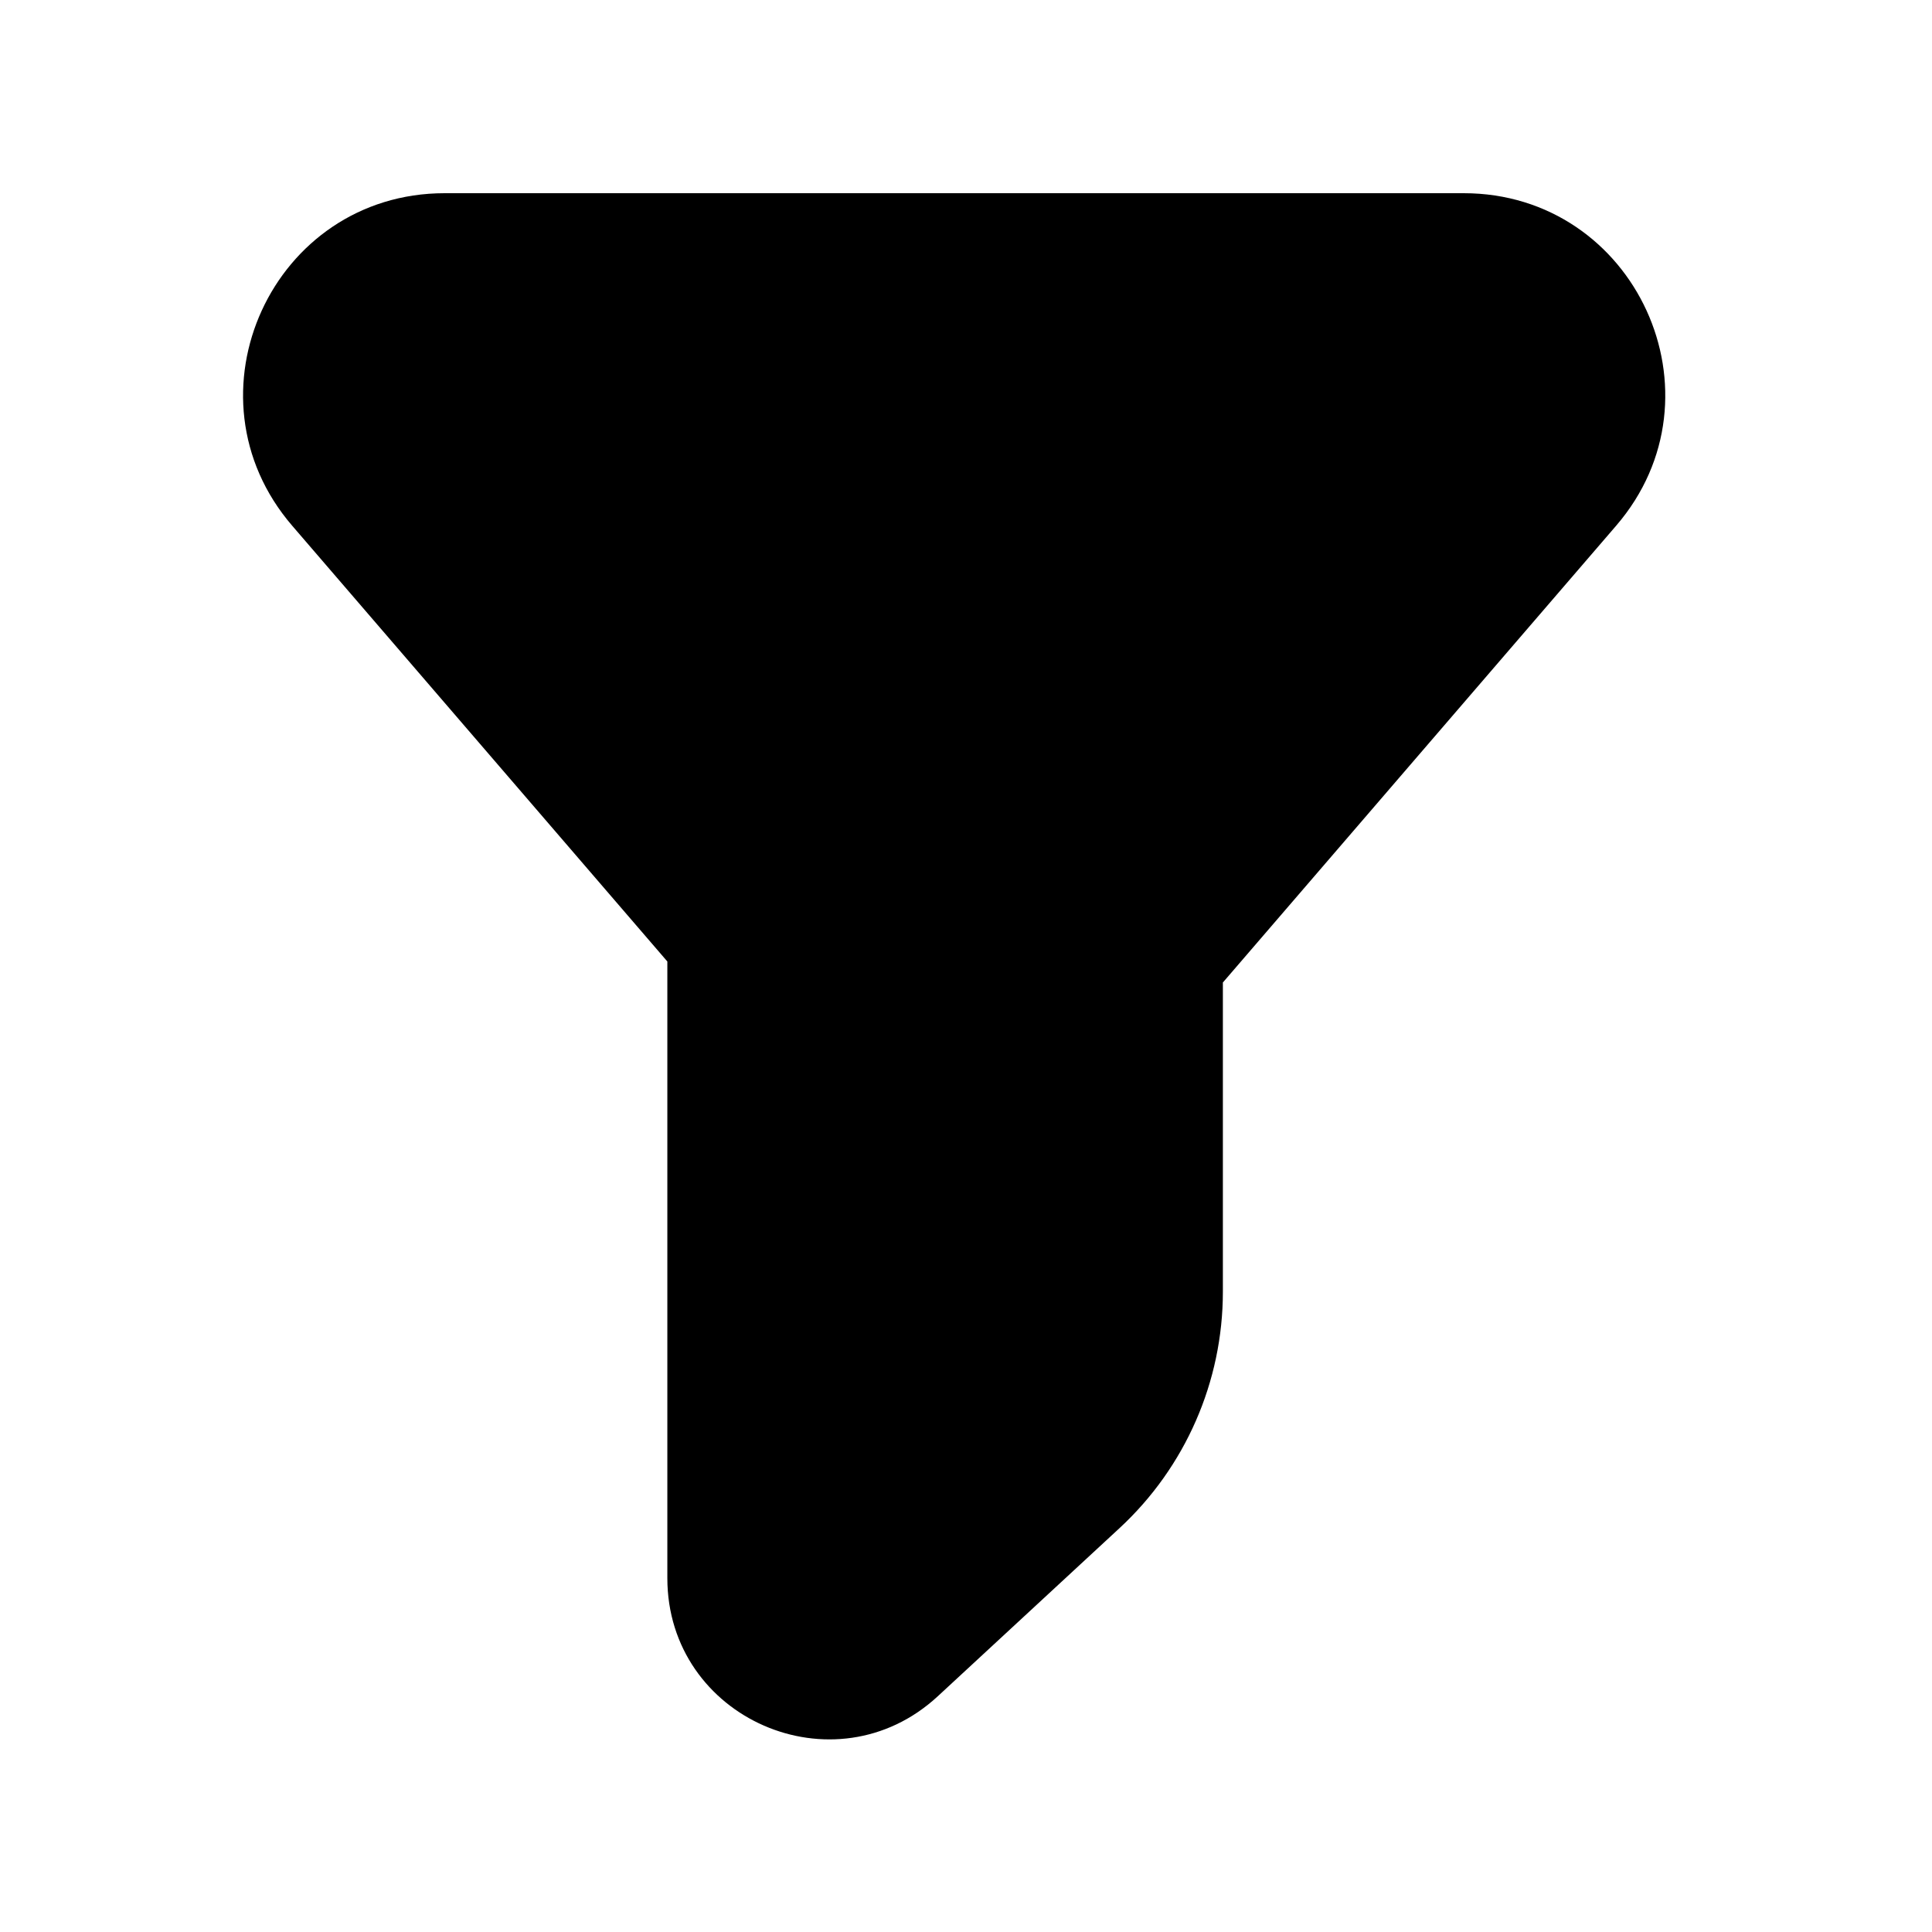
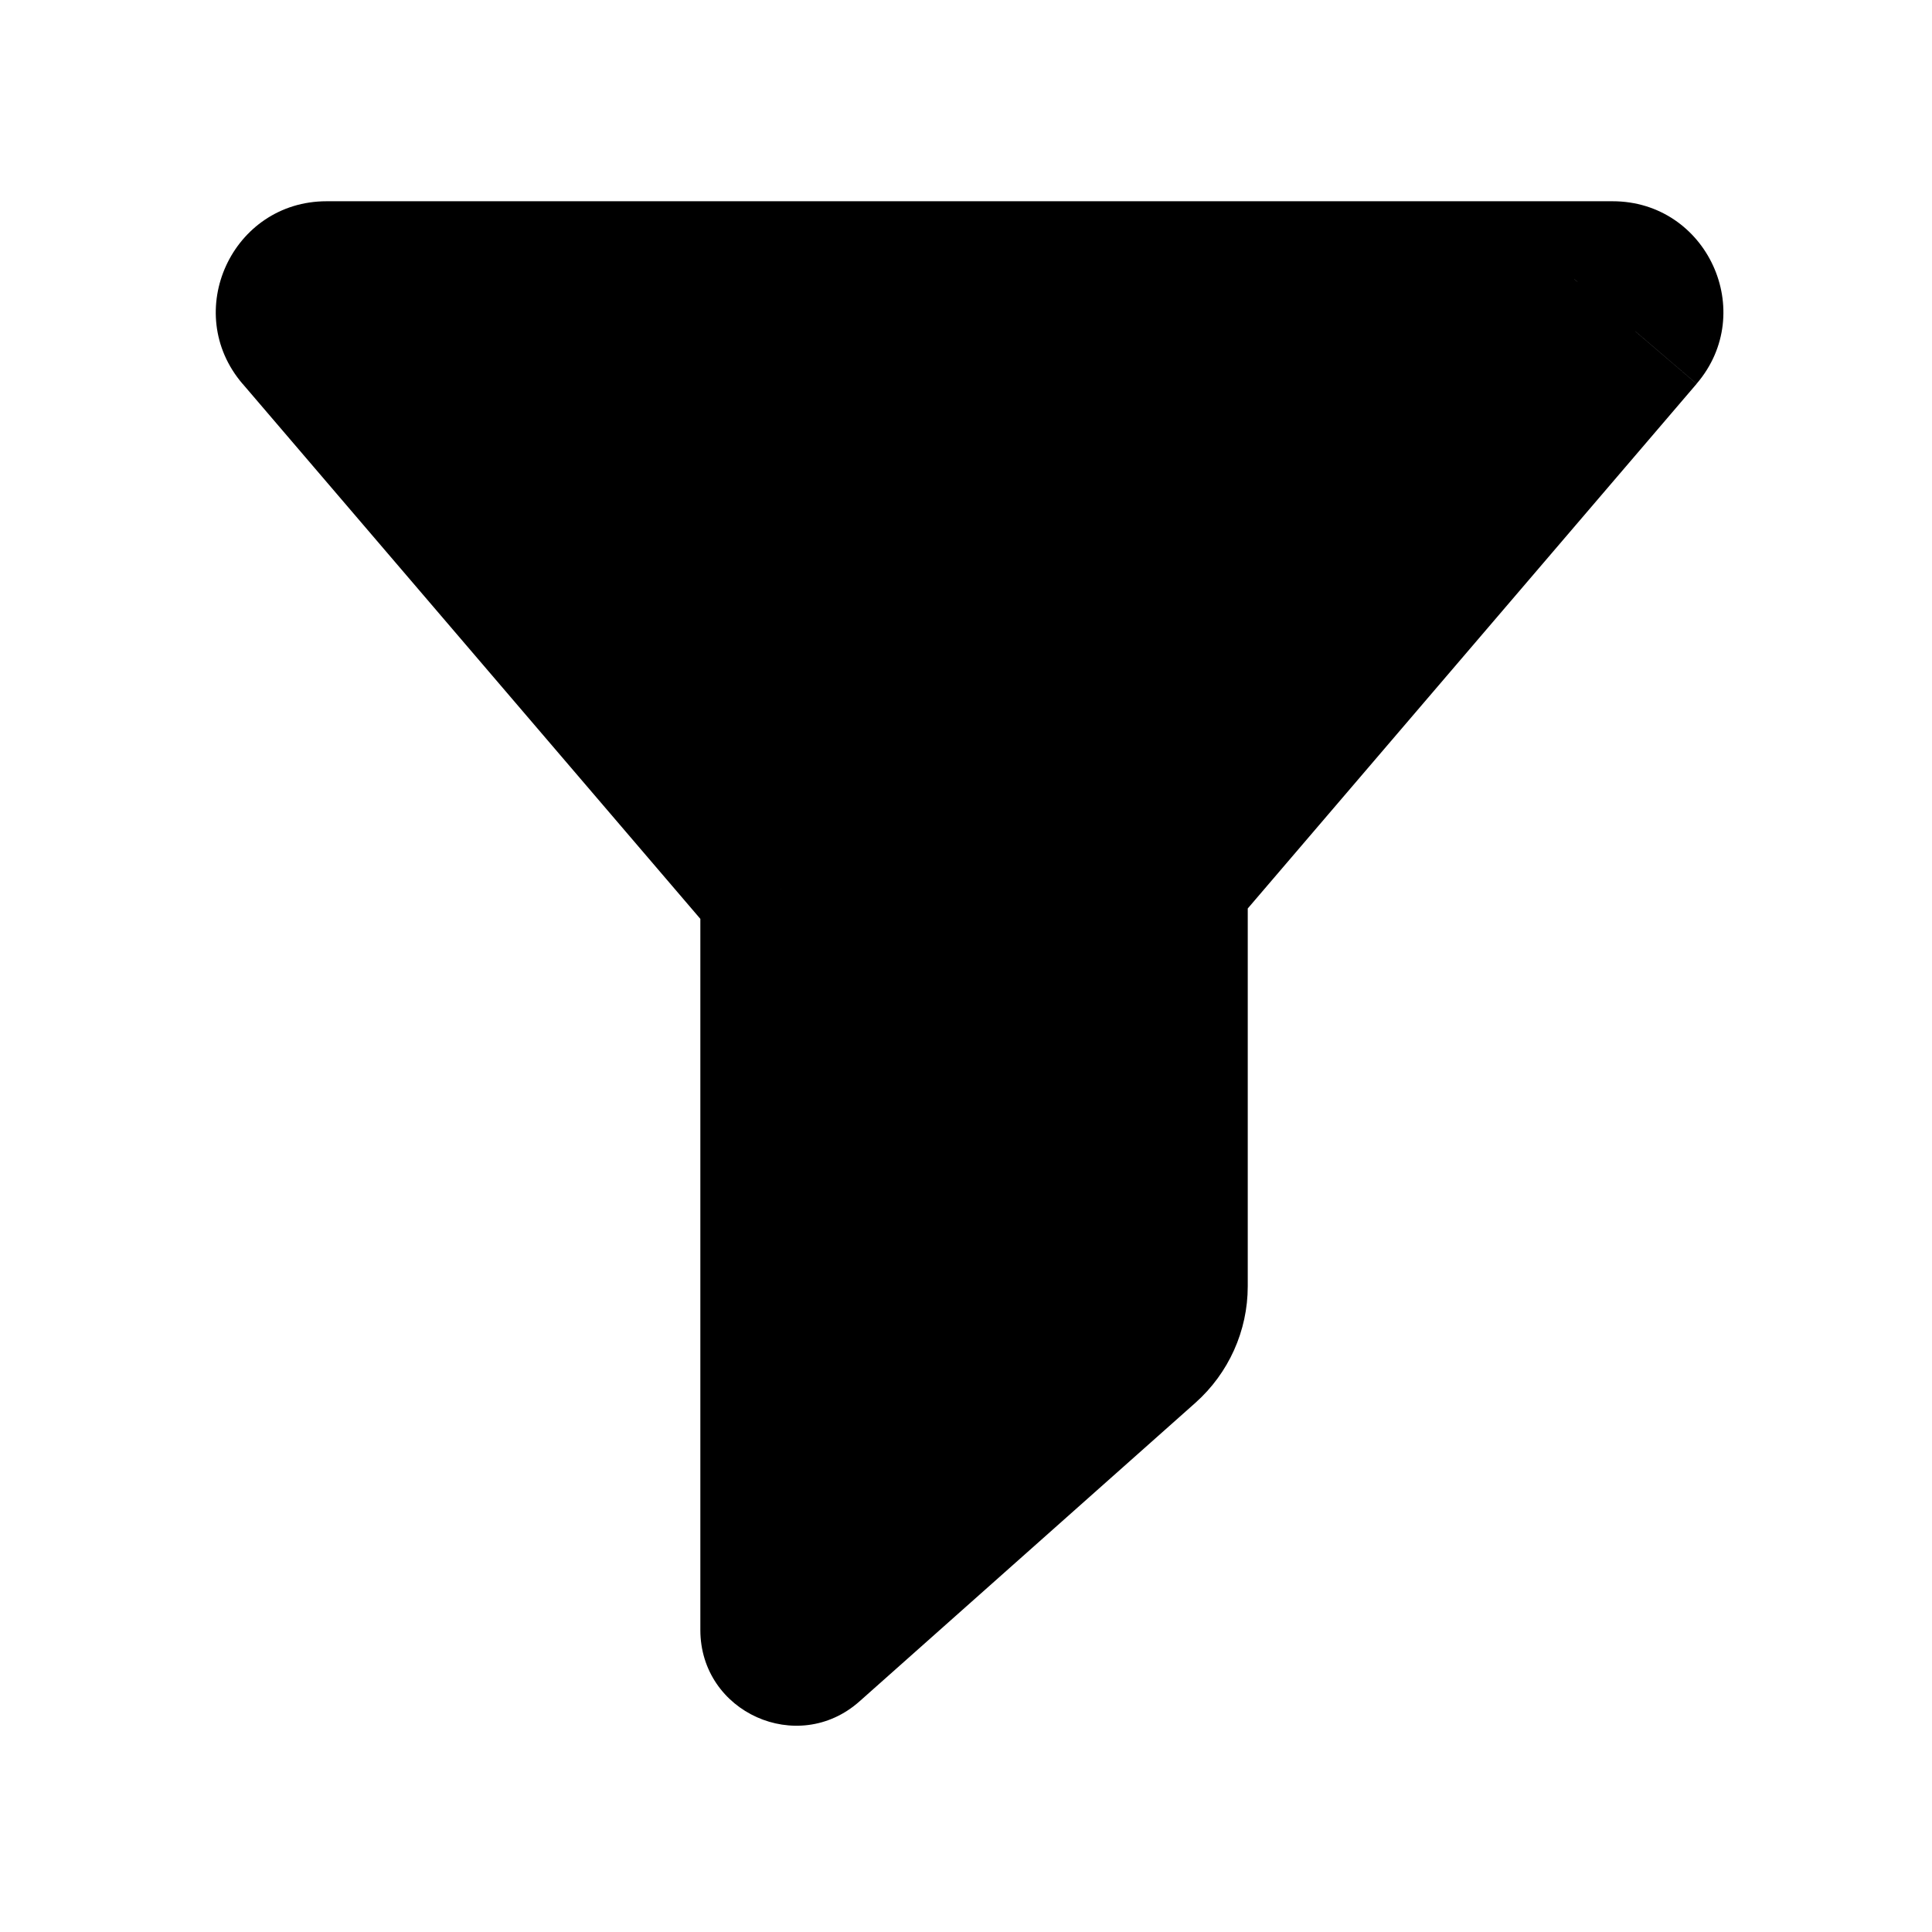
<svg xmlns="http://www.w3.org/2000/svg" width="24" height="24" viewBox="0 0 24 24" fill="none">
-   <path d="M5.524 2.4c-2.138 0-3.29 2.51-1.894 4.131l4.66 5.413v7.66c0 1.744 2.078 2.652 3.359 1.468l2.257-2.088a4 4 0 0 0 1.285-2.937v-3.842l4.885-5.674c1.396-1.62.244-4.131-1.894-4.131H5.524z" fill="currentColor" />
+   <path fill-rule="evenodd" clip-rule="evenodd" d="M4.057 3.5a.374.374 0 0 0-.284.617L9.7 11.045v9.203c0 .162.19.247.311.14l4.175-3.71a.936.936 0 0 0 .314-.7v-5.062l5.816-6.799a.374.374 0 0 0-.284-.617H4.057z" fill="currentColor" />
+   <path d="m3.773 4.117.76-.65-.76.65zM9.7 11.045h1v-.369l-.24-.28-.76.65zm.311 9.343.665.748-.665-.748zm4.175-3.71-.664-.747.664.747zm.314-5.762-.76-.65-.24.28v.37h1zm5.816-6.799-.76-.65.76.65zm-15.783-.65A.626.626 0 0 1 4.057 4.5v-2c-1.173 0-1.807 1.376-1.044 2.268l1.52-1.3zm5.927 6.928L4.533 3.467l-1.52 1.3 5.927 6.928 1.52-1.3zm.24 9.853v-9.203h-2v9.203h2zm-1.353-.607a.813.813 0 0 1 1.353.607h-2c0 1.024 1.21 1.568 1.976.888L9.347 19.64zm4.175-3.71-4.175 3.71 1.329 1.495 4.174-3.71-1.328-1.495zm-.022.048c0-.019.008-.036.022-.048l1.328 1.495c.413-.368.65-.894.65-1.447h-2zm0-5.063v5.063h2v-5.063h-2zm6.056-7.449-5.816 6.799 1.52 1.3 5.816-6.798-1.52-1.3zm.476 1.033a.626.626 0 0 1-.476-1.033l1.52 1.3c.763-.891.13-2.267-1.044-2.267v2zm-15.975 0h15.975v-2H4.057v2z" fill="currentColor" />
</svg>
